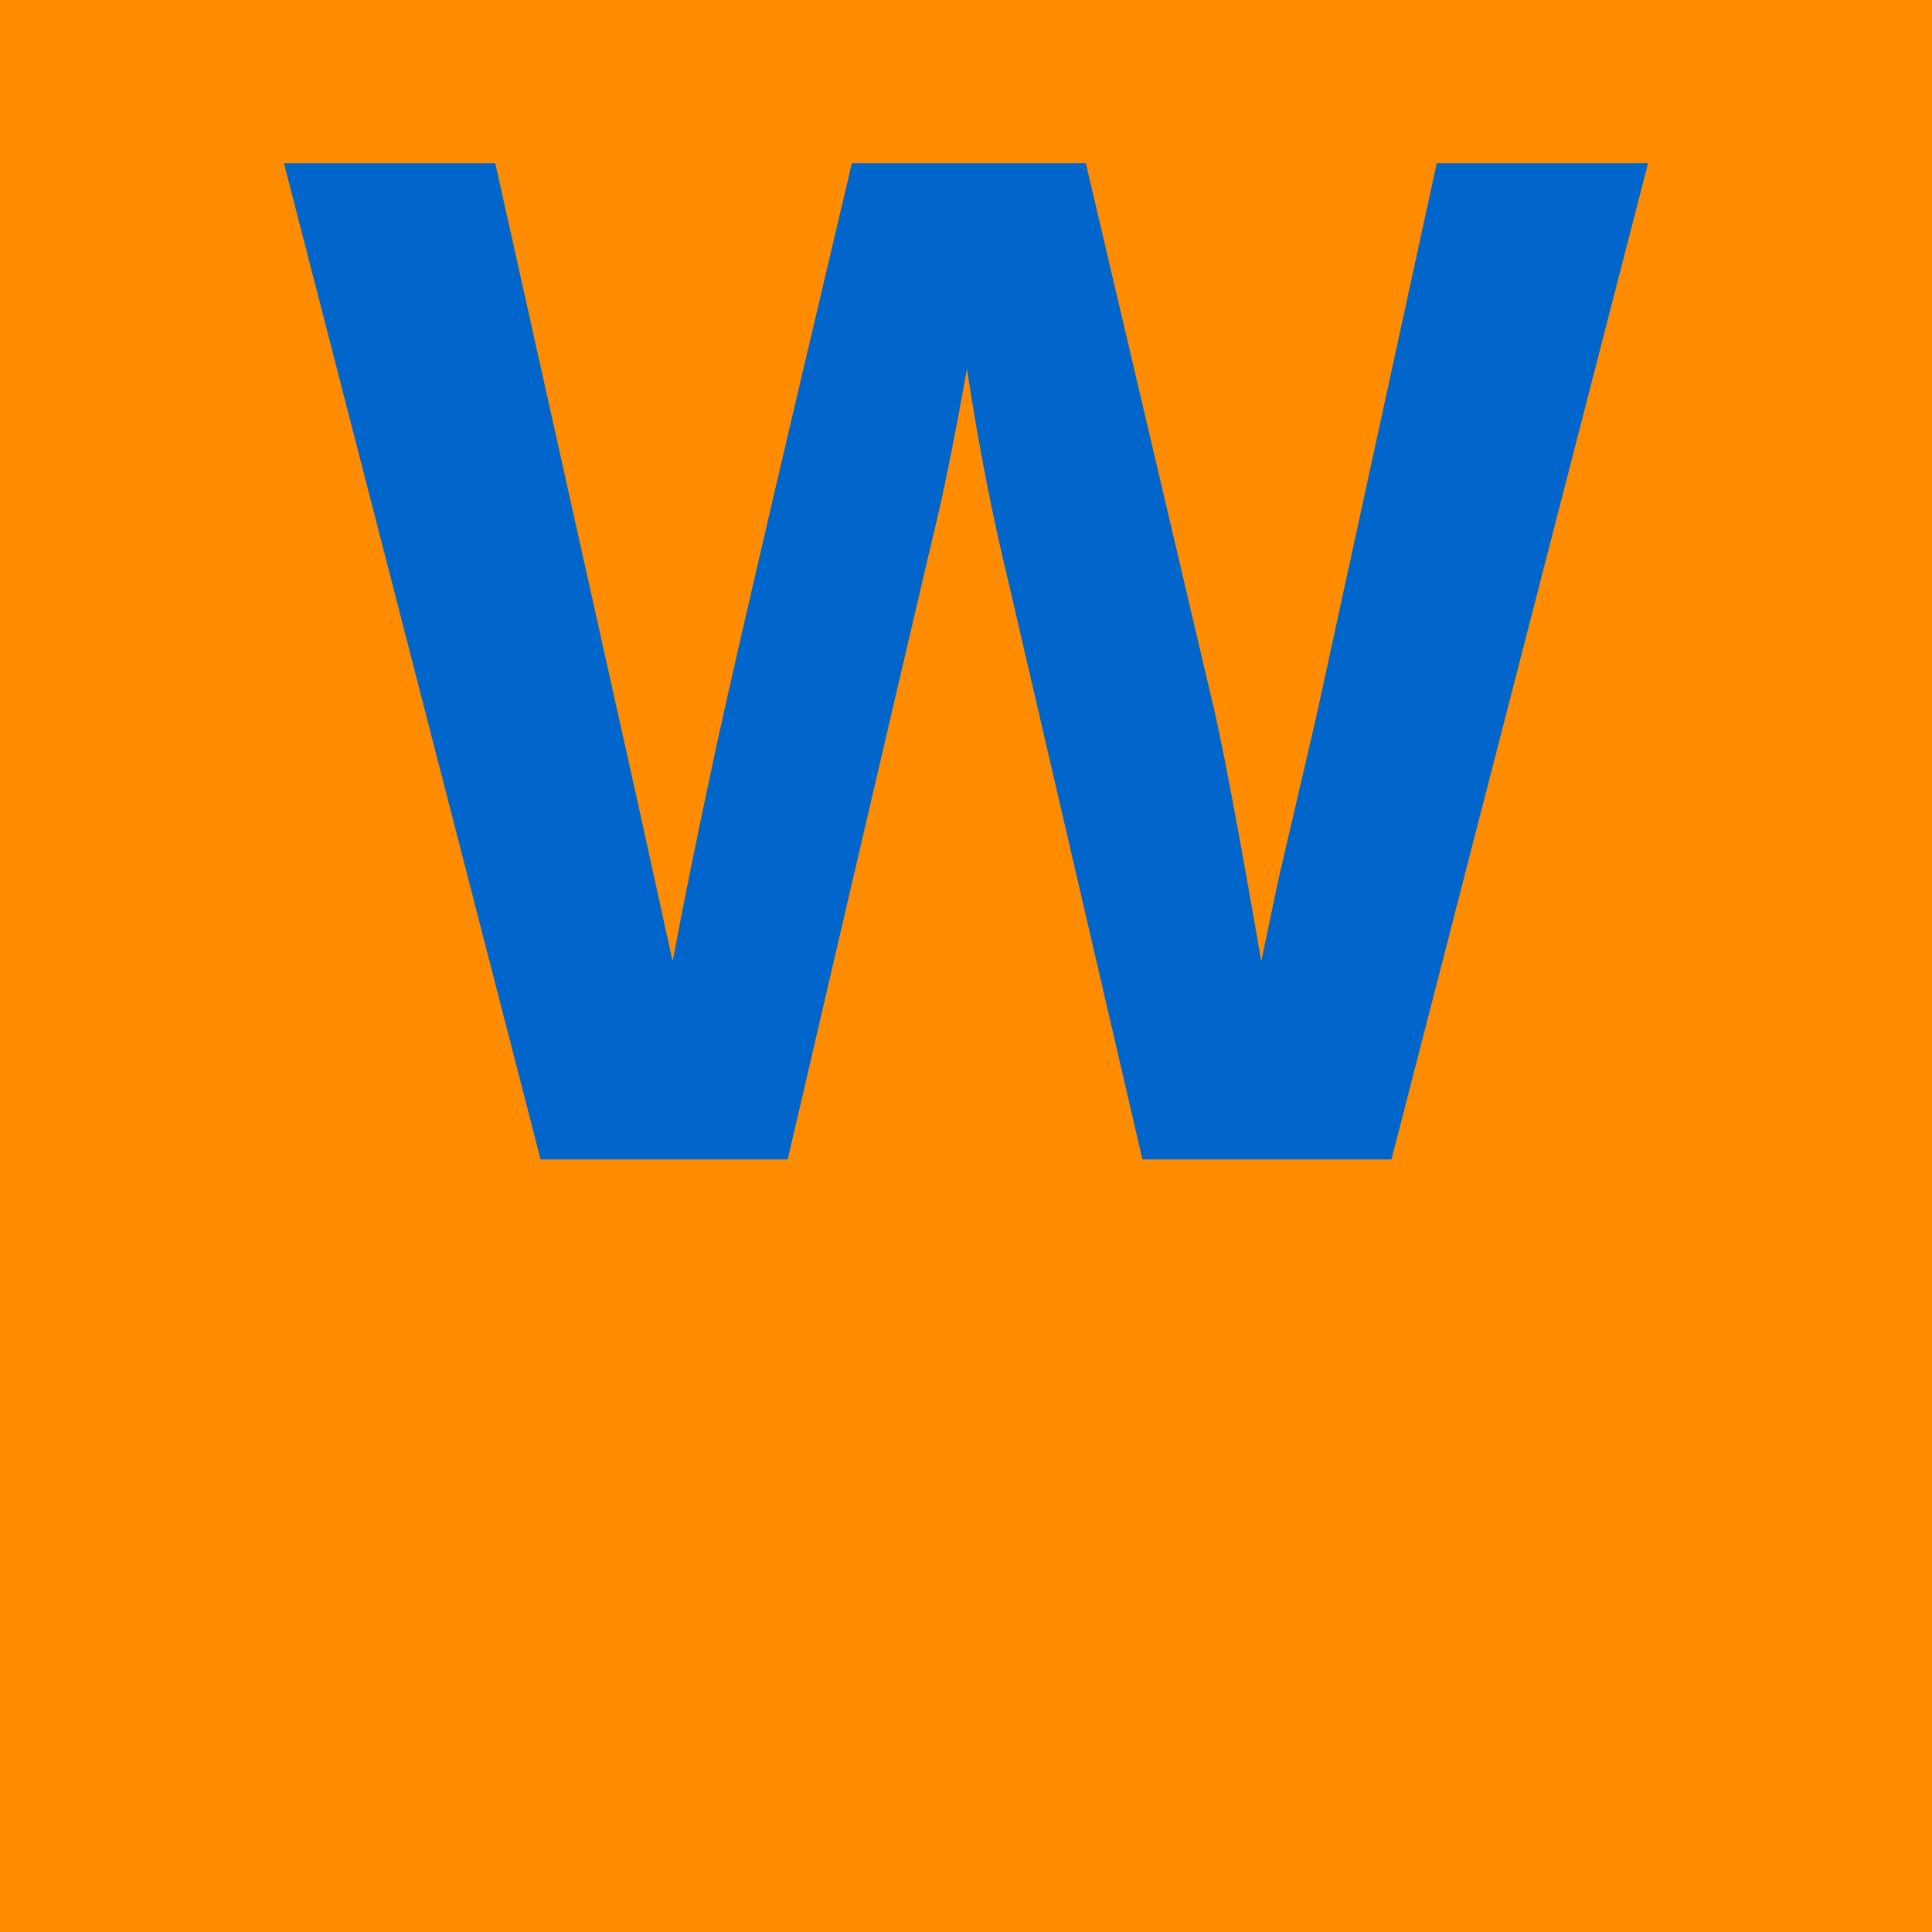
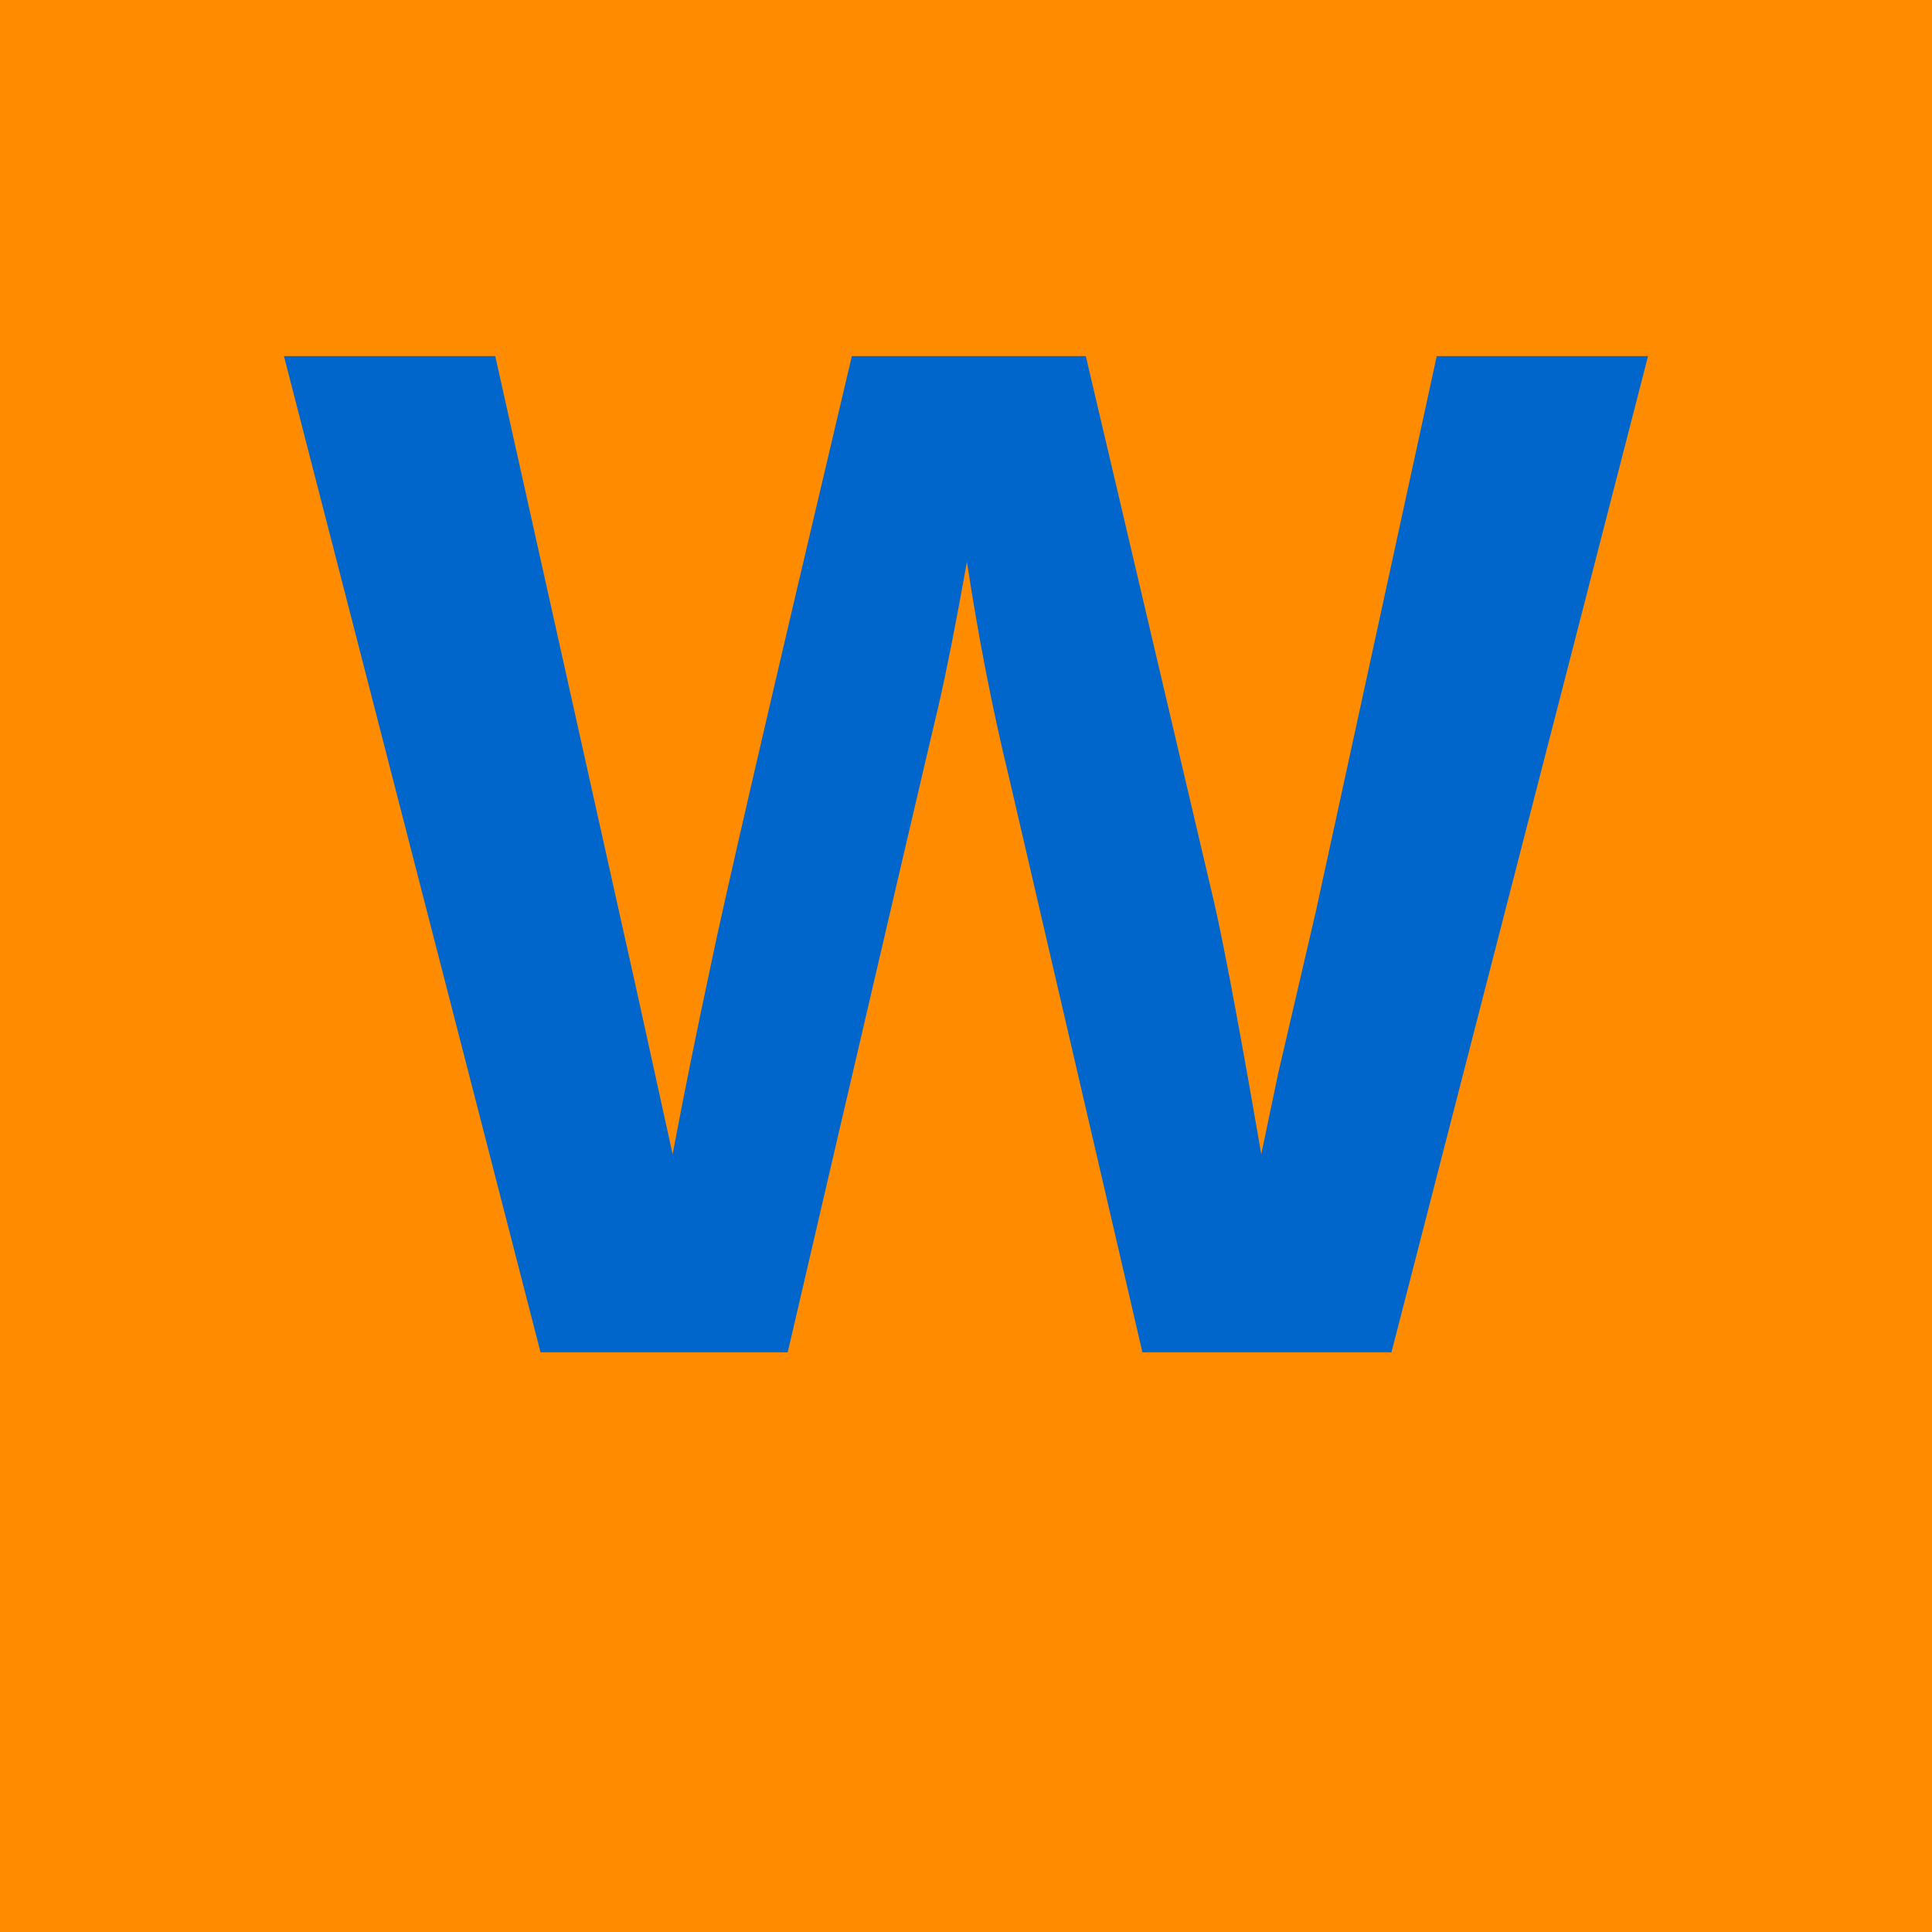
<svg xmlns="http://www.w3.org/2000/svg" width="16" height="16">
  <rect width="16" height="16" fill="#FF8C00" />
-   <text x="50%" y="60%" font-family="Arial, sans-serif" font-size="12" font-weight="bold" fill="#0066CC" text-anchor="middle" dominant-baseline="auto">W</text>
+   <text x="50%" y="70%" font-family="Arial, sans-serif" font-size="12" font-weight="bold" fill="#0066CC" text-anchor="middle" dominant-baseline="auto">W</text>
</svg>
